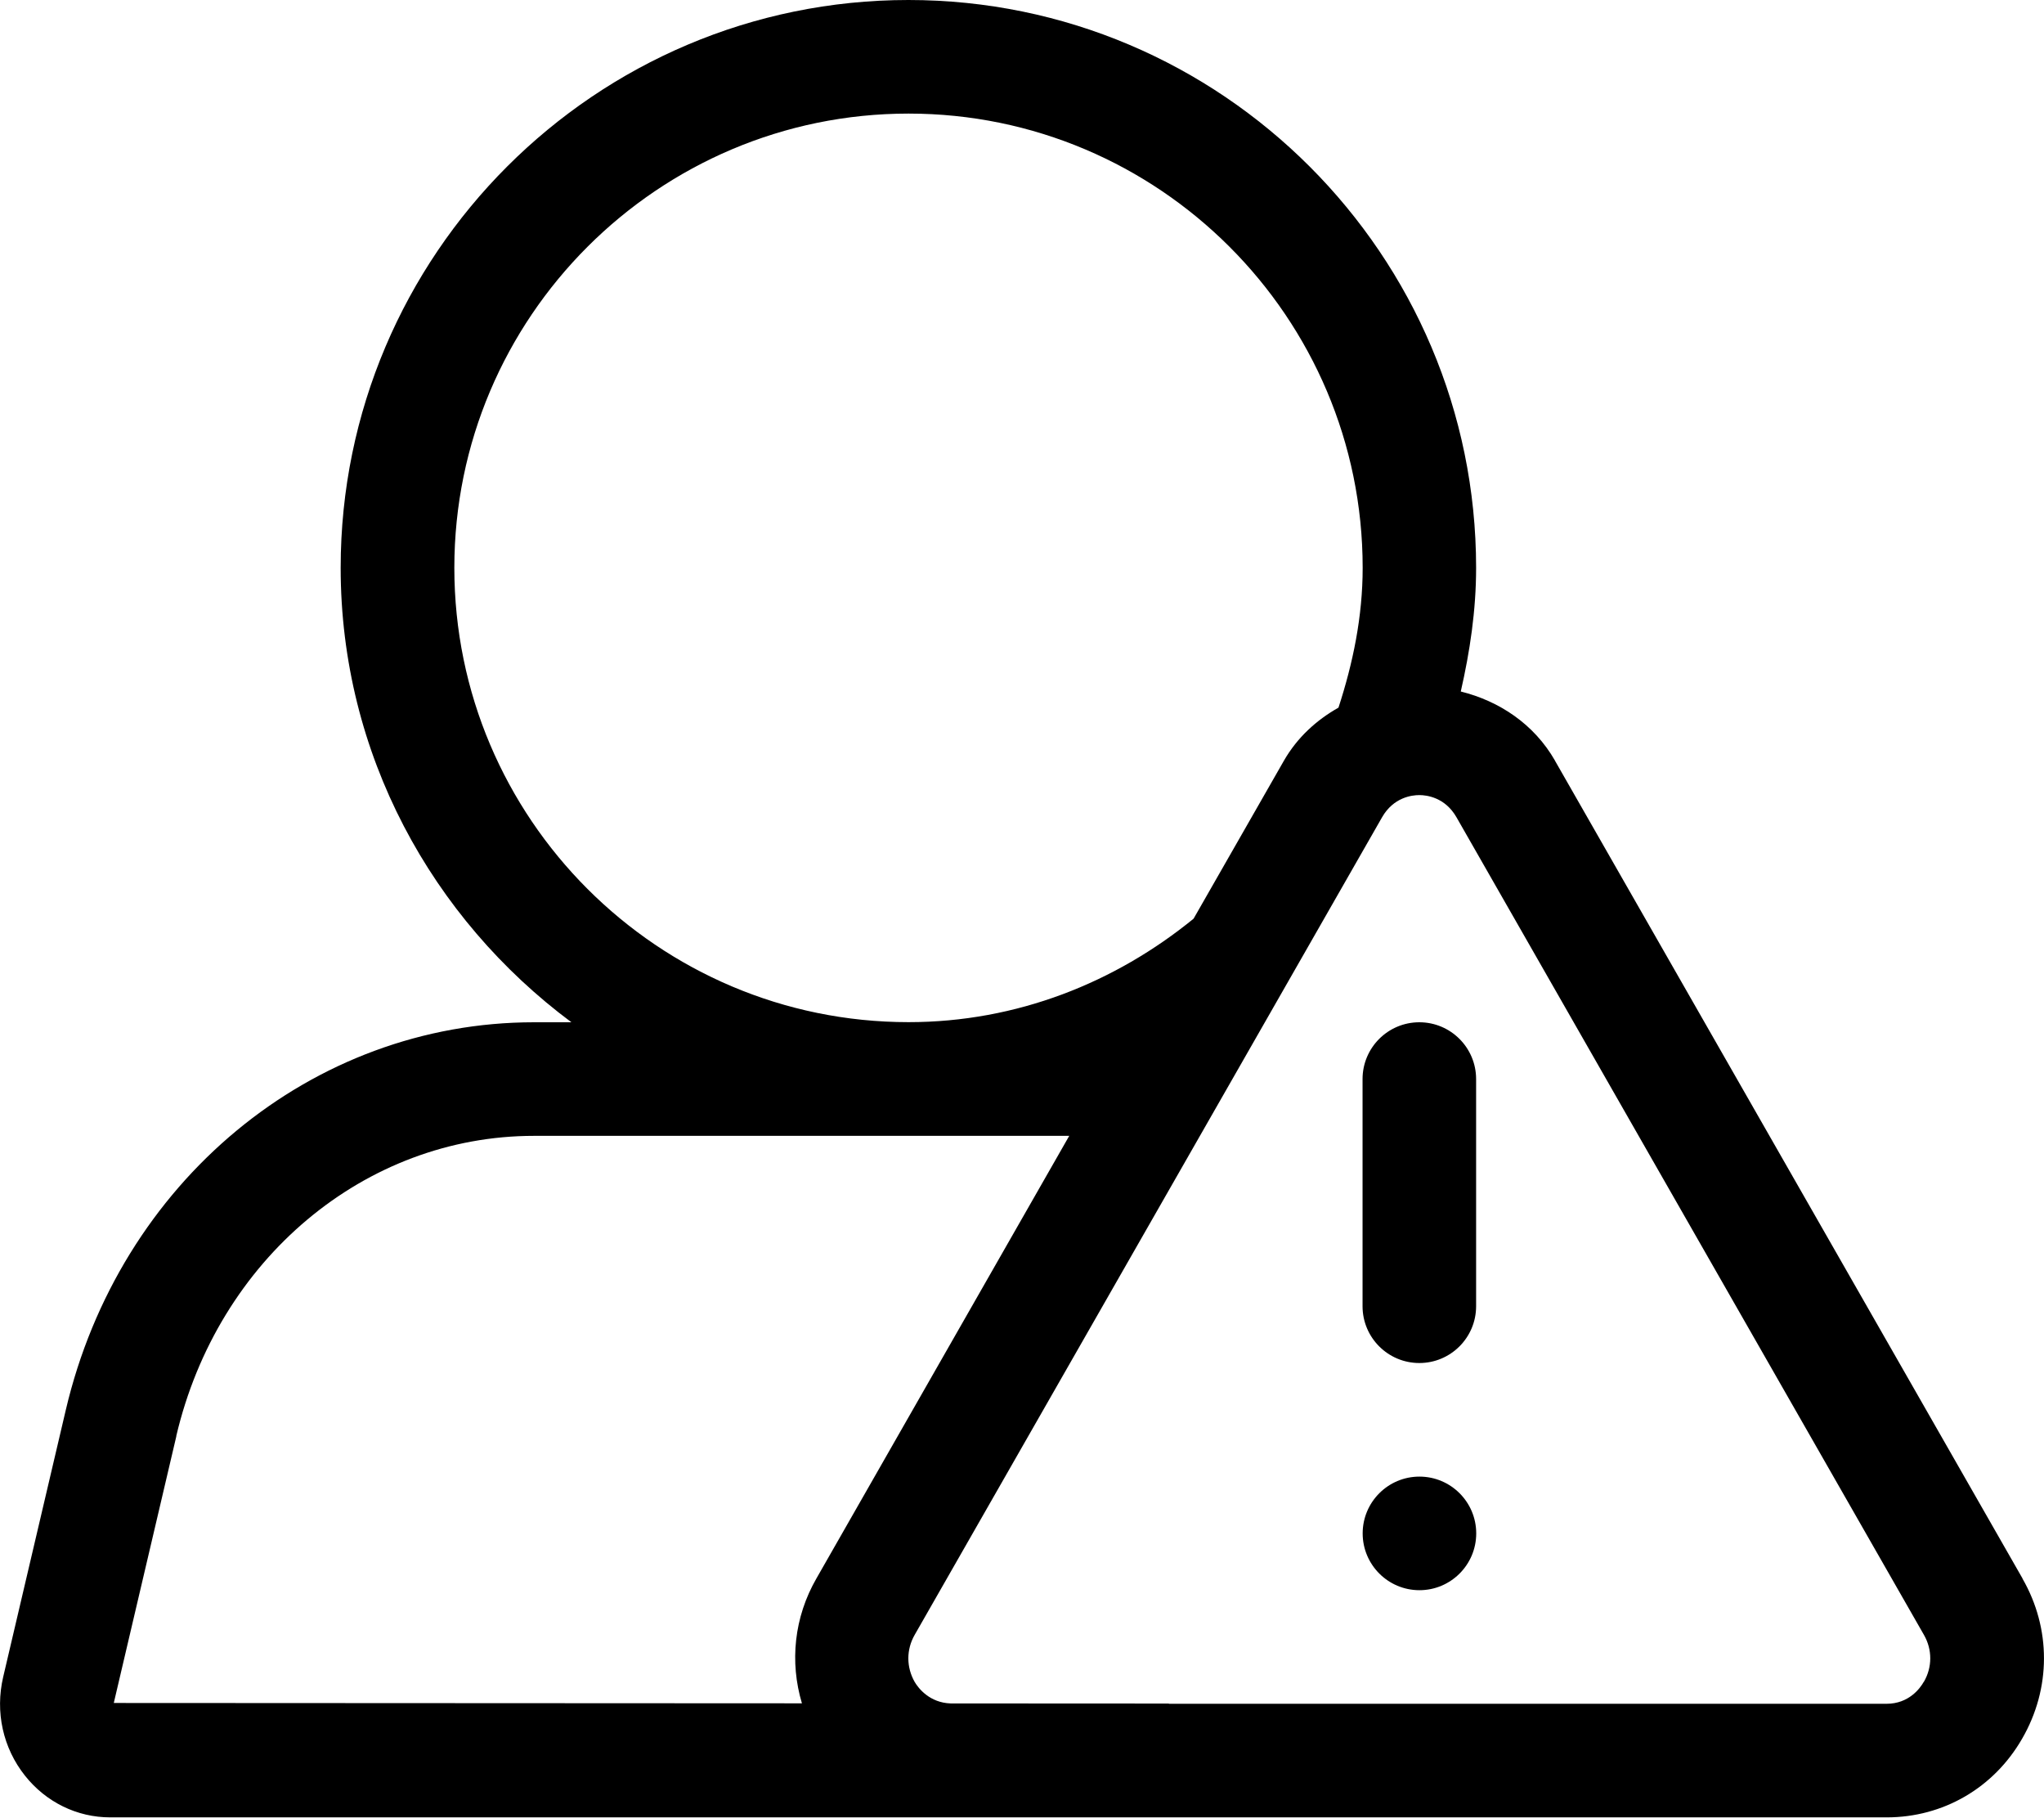
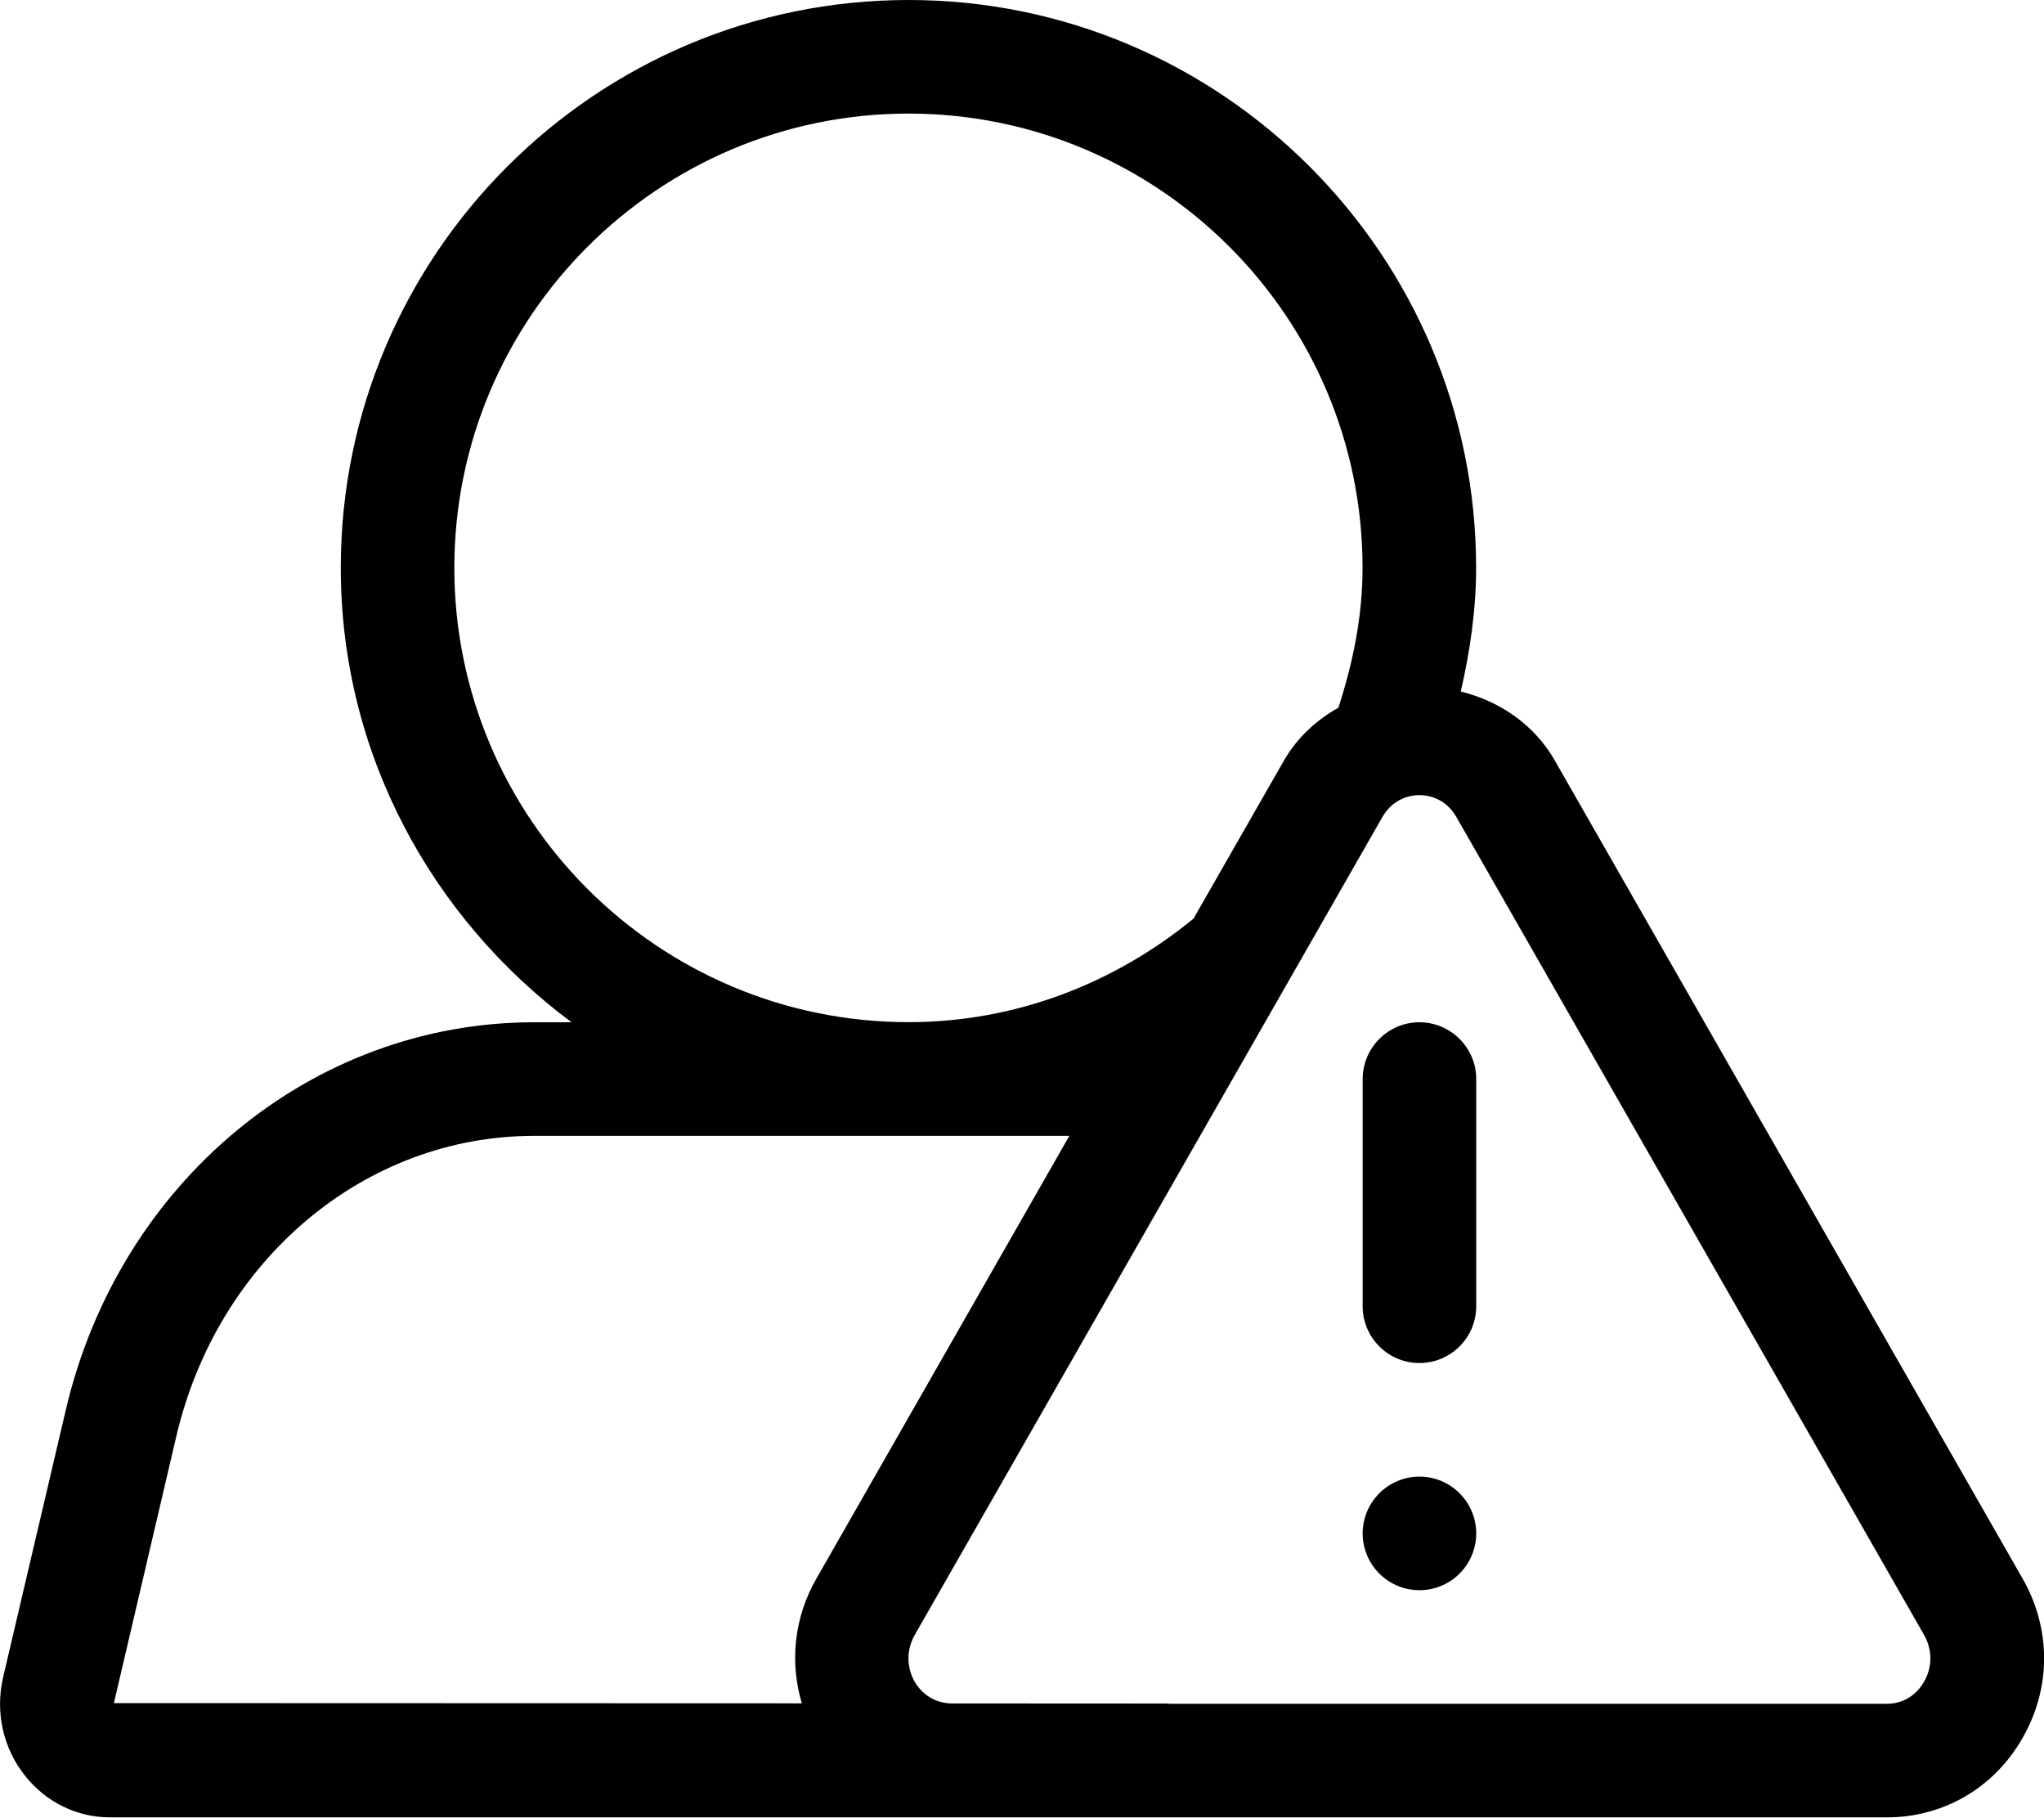
<svg xmlns="http://www.w3.org/2000/svg" width="18" height="16" viewBox="0 0 18 16">
-   <path d="M17.81 13.897c.254.441.253.969-.003 1.411-.25.434-.696.692-1.192.692l-6.321 0-1.911 0-7.413 0c-.292 0-.565-.134-.75-.367-.194-.244-.264-.561-.192-.869l.551-2.349C1.05 10.405 2.746 9 4.703 9l.329 0c-1.226-.912-2.032-2.359-2.032-4.001 0-2.756 2.243-4.999 5-4.999 2.756 0 4.999 2.243 4.999 4.999 0 .377-.055.738-.135 1.089.338.084.645.286.83.609l0 .001 4.117 7.199zm-.868.91c.075-.129.075-.284.001-.413l-4.117-7.199c-.101-.176-.263-.195-.327-.195-.065 0-.227.019-.328.195l-4.116 7.198c-.075.131-.074.285 0 .415.033.056.132.183.317.189l1.921.001 0 .002 6.321 0c.194 0 .294-.134.327-.193zm-4.443-5.807c.276 0 .5.224.5.5l0 2c0 .276-.224.5-.5.5-.276 0-.5-.224-.5-.5l0-2c0-.276.224-.5.5-.5zM1.553 12.644l-.551 2.349 6.06.003c-.109-.365-.069-.758.128-1.1L9.416 10l-4.713 0c-1.491 0-2.786 1.087-3.151 2.644zm2.448-7.645c0 2.206 1.794 4 4 4 .955 0 1.822-.35 2.51-.911l.795-1.39c.118-.206.288-.359.481-.468.127-.39.213-.799.213-1.231 0-2.205-1.794-3.999-3.999-3.999-2.206 0-4 1.794-4 3.999zm8.499 8.001c.276 0 .5.224.5.5 0 .276-.224.5-.5.5-.276 0-.5-.224-.5-.5 0-.276.224-.5.5-.5z" fill="#000" fill-rule="evenodd" />
+   <path d="M17.811 13.897c.127.221.19.463.19.706-.001.242-.065.484-.194.705-.25.435-.695.692-1.191.692l-6.321 0-1.912 0-7.414 0c-.291 0-.564-.133-.749-.367-.194-.244-.264-.56-.192-.869l.551-2.349C1.049 10.406 2.747 9 4.704 9l.329 0c-1.226-.912-2.032-2.359-2.032-4.001 0-2.755 2.243-4.999 5-4.999 2.755 0 4.998 2.244 4.998 4.999 0 .377-.055.739-.135 1.089.338.084.644.286.83.61l0 .001 4.117 7.198zm-.868.91c.075-.129.075-.283.001-.413l-4.117-7.198c-.101-.177-.263-.196-.326-.196-.066 0-.228.019-.329.196l-4.116 7.197c-.075.132-.074.285 0 .415.033.057.132.184.318.189l1.921.001 0 .002 6.321 0c.193 0 .294-.133.327-.193zm-9.882.189c-.108-.365-.068-.757.129-1.099l2.227-3.897-4.713 0c-1.491 0-2.786 1.087-3.151 2.644l-.55 2.35 6.058.002zm-3.06-9.997c0 2.206 1.794 4 4 4 .955 0 1.822-.349 2.509-.911l.795-1.389c.118-.206.288-.36.481-.468.127-.391.213-.8.213-1.232 0-2.205-1.793-3.999-3.998-3.999-2.206 0-4 1.794-4 3.999zm8.499 4.001c.276 0 .5.225.5.5l0 2c0 .276-.224.5-.5.5-.276 0-.5-.224-.5-.5l0-2c0-.275.224-.5.5-.5zm0 4c.276 0 .5.225.5.5 0 .276-.224.5-.5.5-.276 0-.5-.224-.5-.5 0-.275.224-.5.5-.5z" fill="#000" fill-rule="evenodd" />
</svg>
